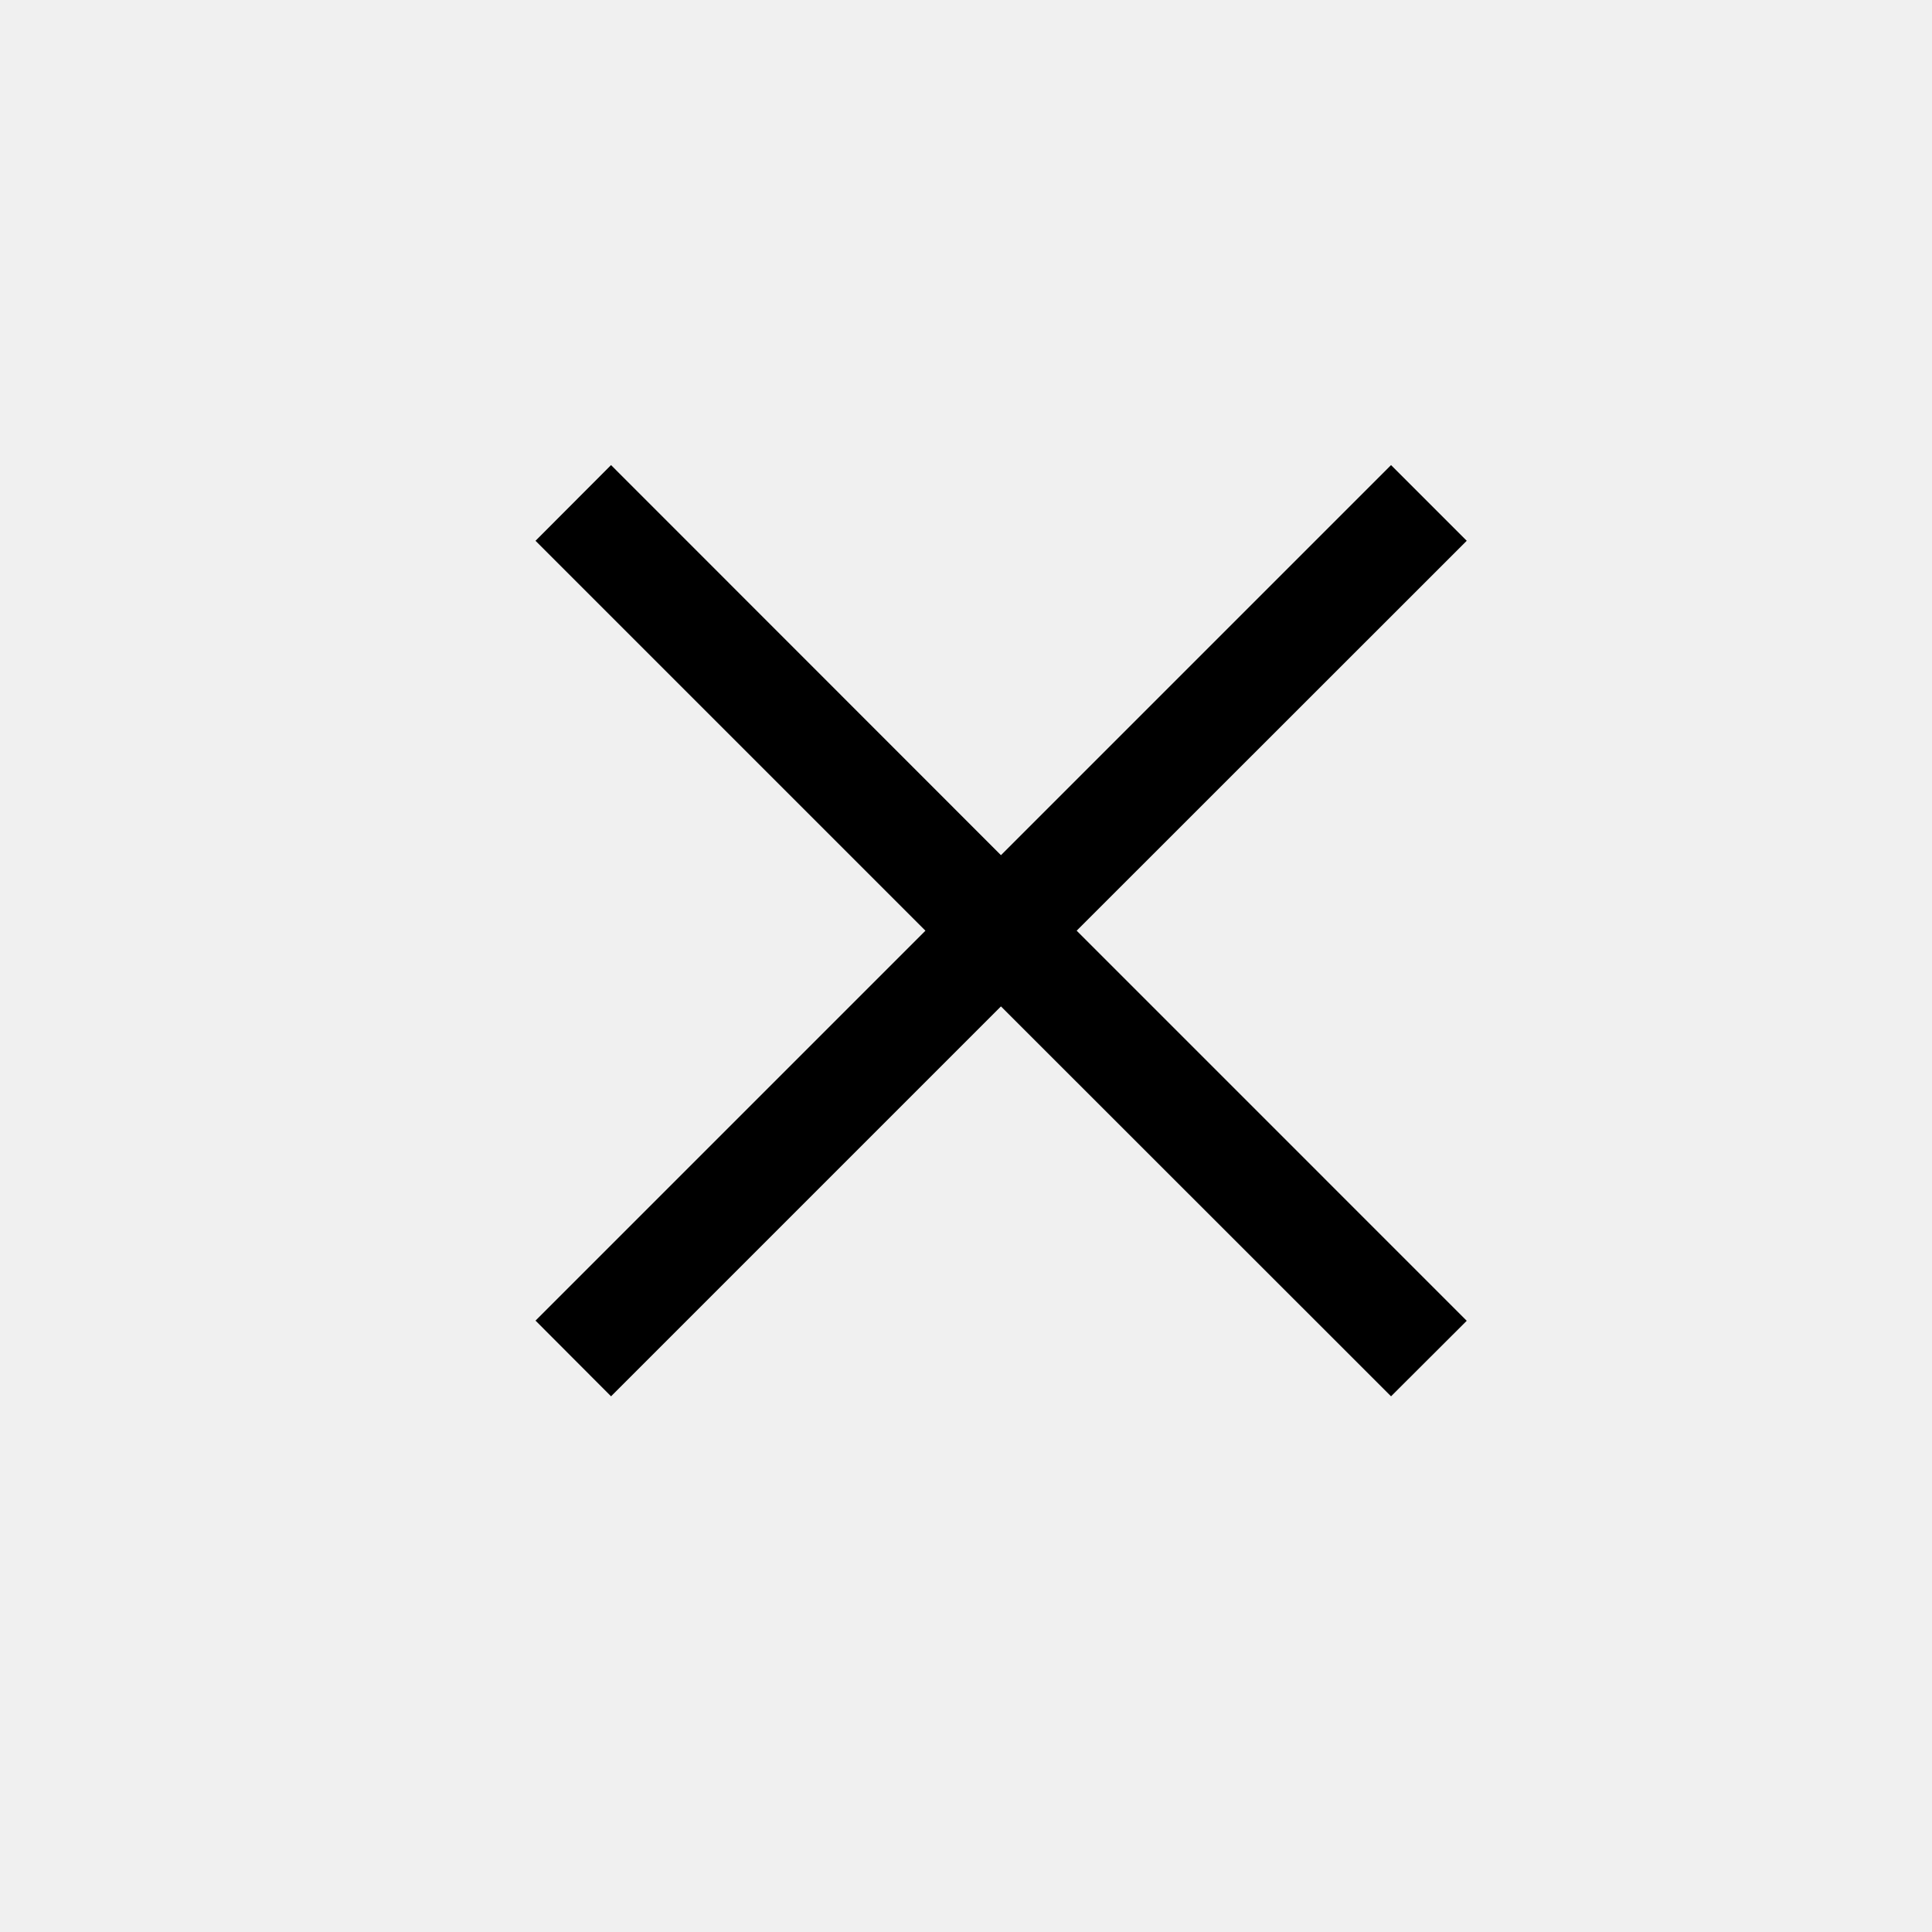
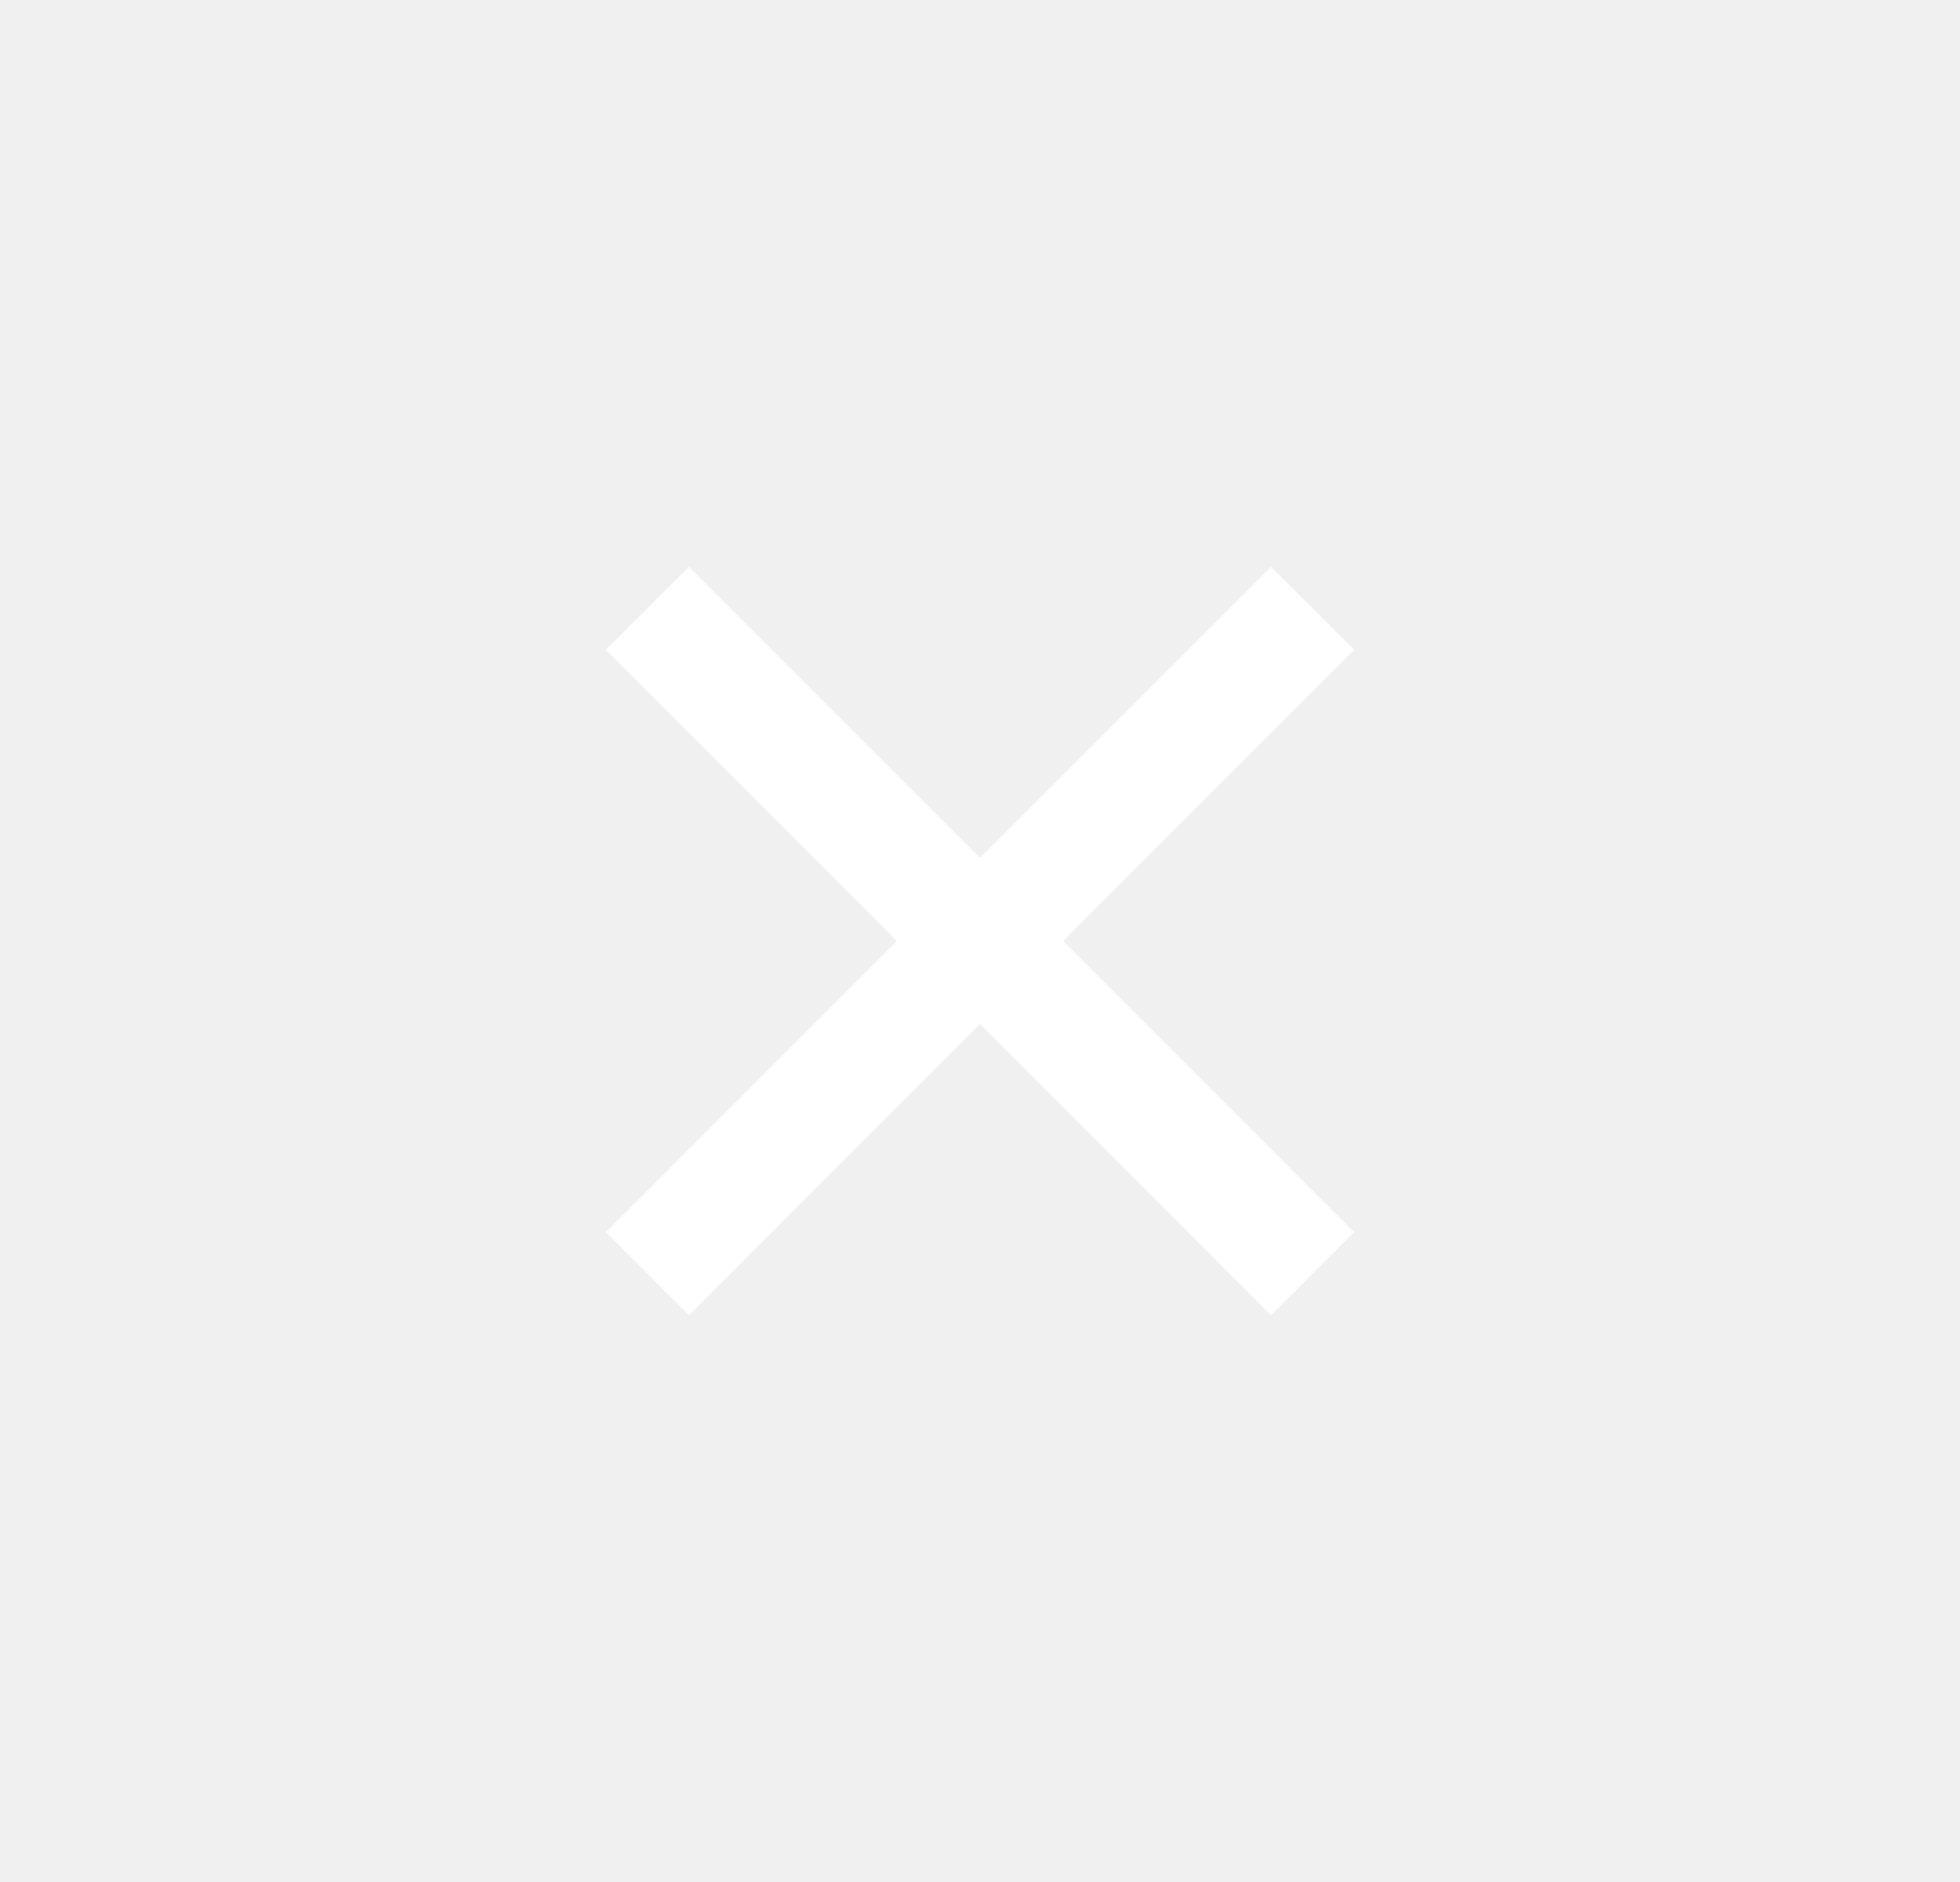
- <svg xmlns="http://www.w3.org/2000/svg" width="11" height="11" viewBox="0 0 11 11" fill="none">
-   <path fill-rule="evenodd" clip-rule="evenodd" d="M5.699 5.73L7.92 7.95L8.351 7.52L6.13 5.299L8.351 3.079L7.92 2.648L5.699 4.869L3.479 2.648L3.049 3.079L5.269 5.299L3.049 7.519L3.479 7.95L5.699 5.73Z" fill="black" />
+ <svg xmlns="http://www.w3.org/2000/svg" width="25" height="24" viewBox="0 0 25 24" fill="none">
+   <path d="M12.5 13.06L16.212 16.773L17.273 15.712L13.561 11.999L17.273 8.287L16.212 7.227L12.5 10.939L8.788 7.227L7.727 8.287L11.439 11.999L7.727 15.712L8.788 16.773L12.5 13.06Z" fill="white" />
</svg>
